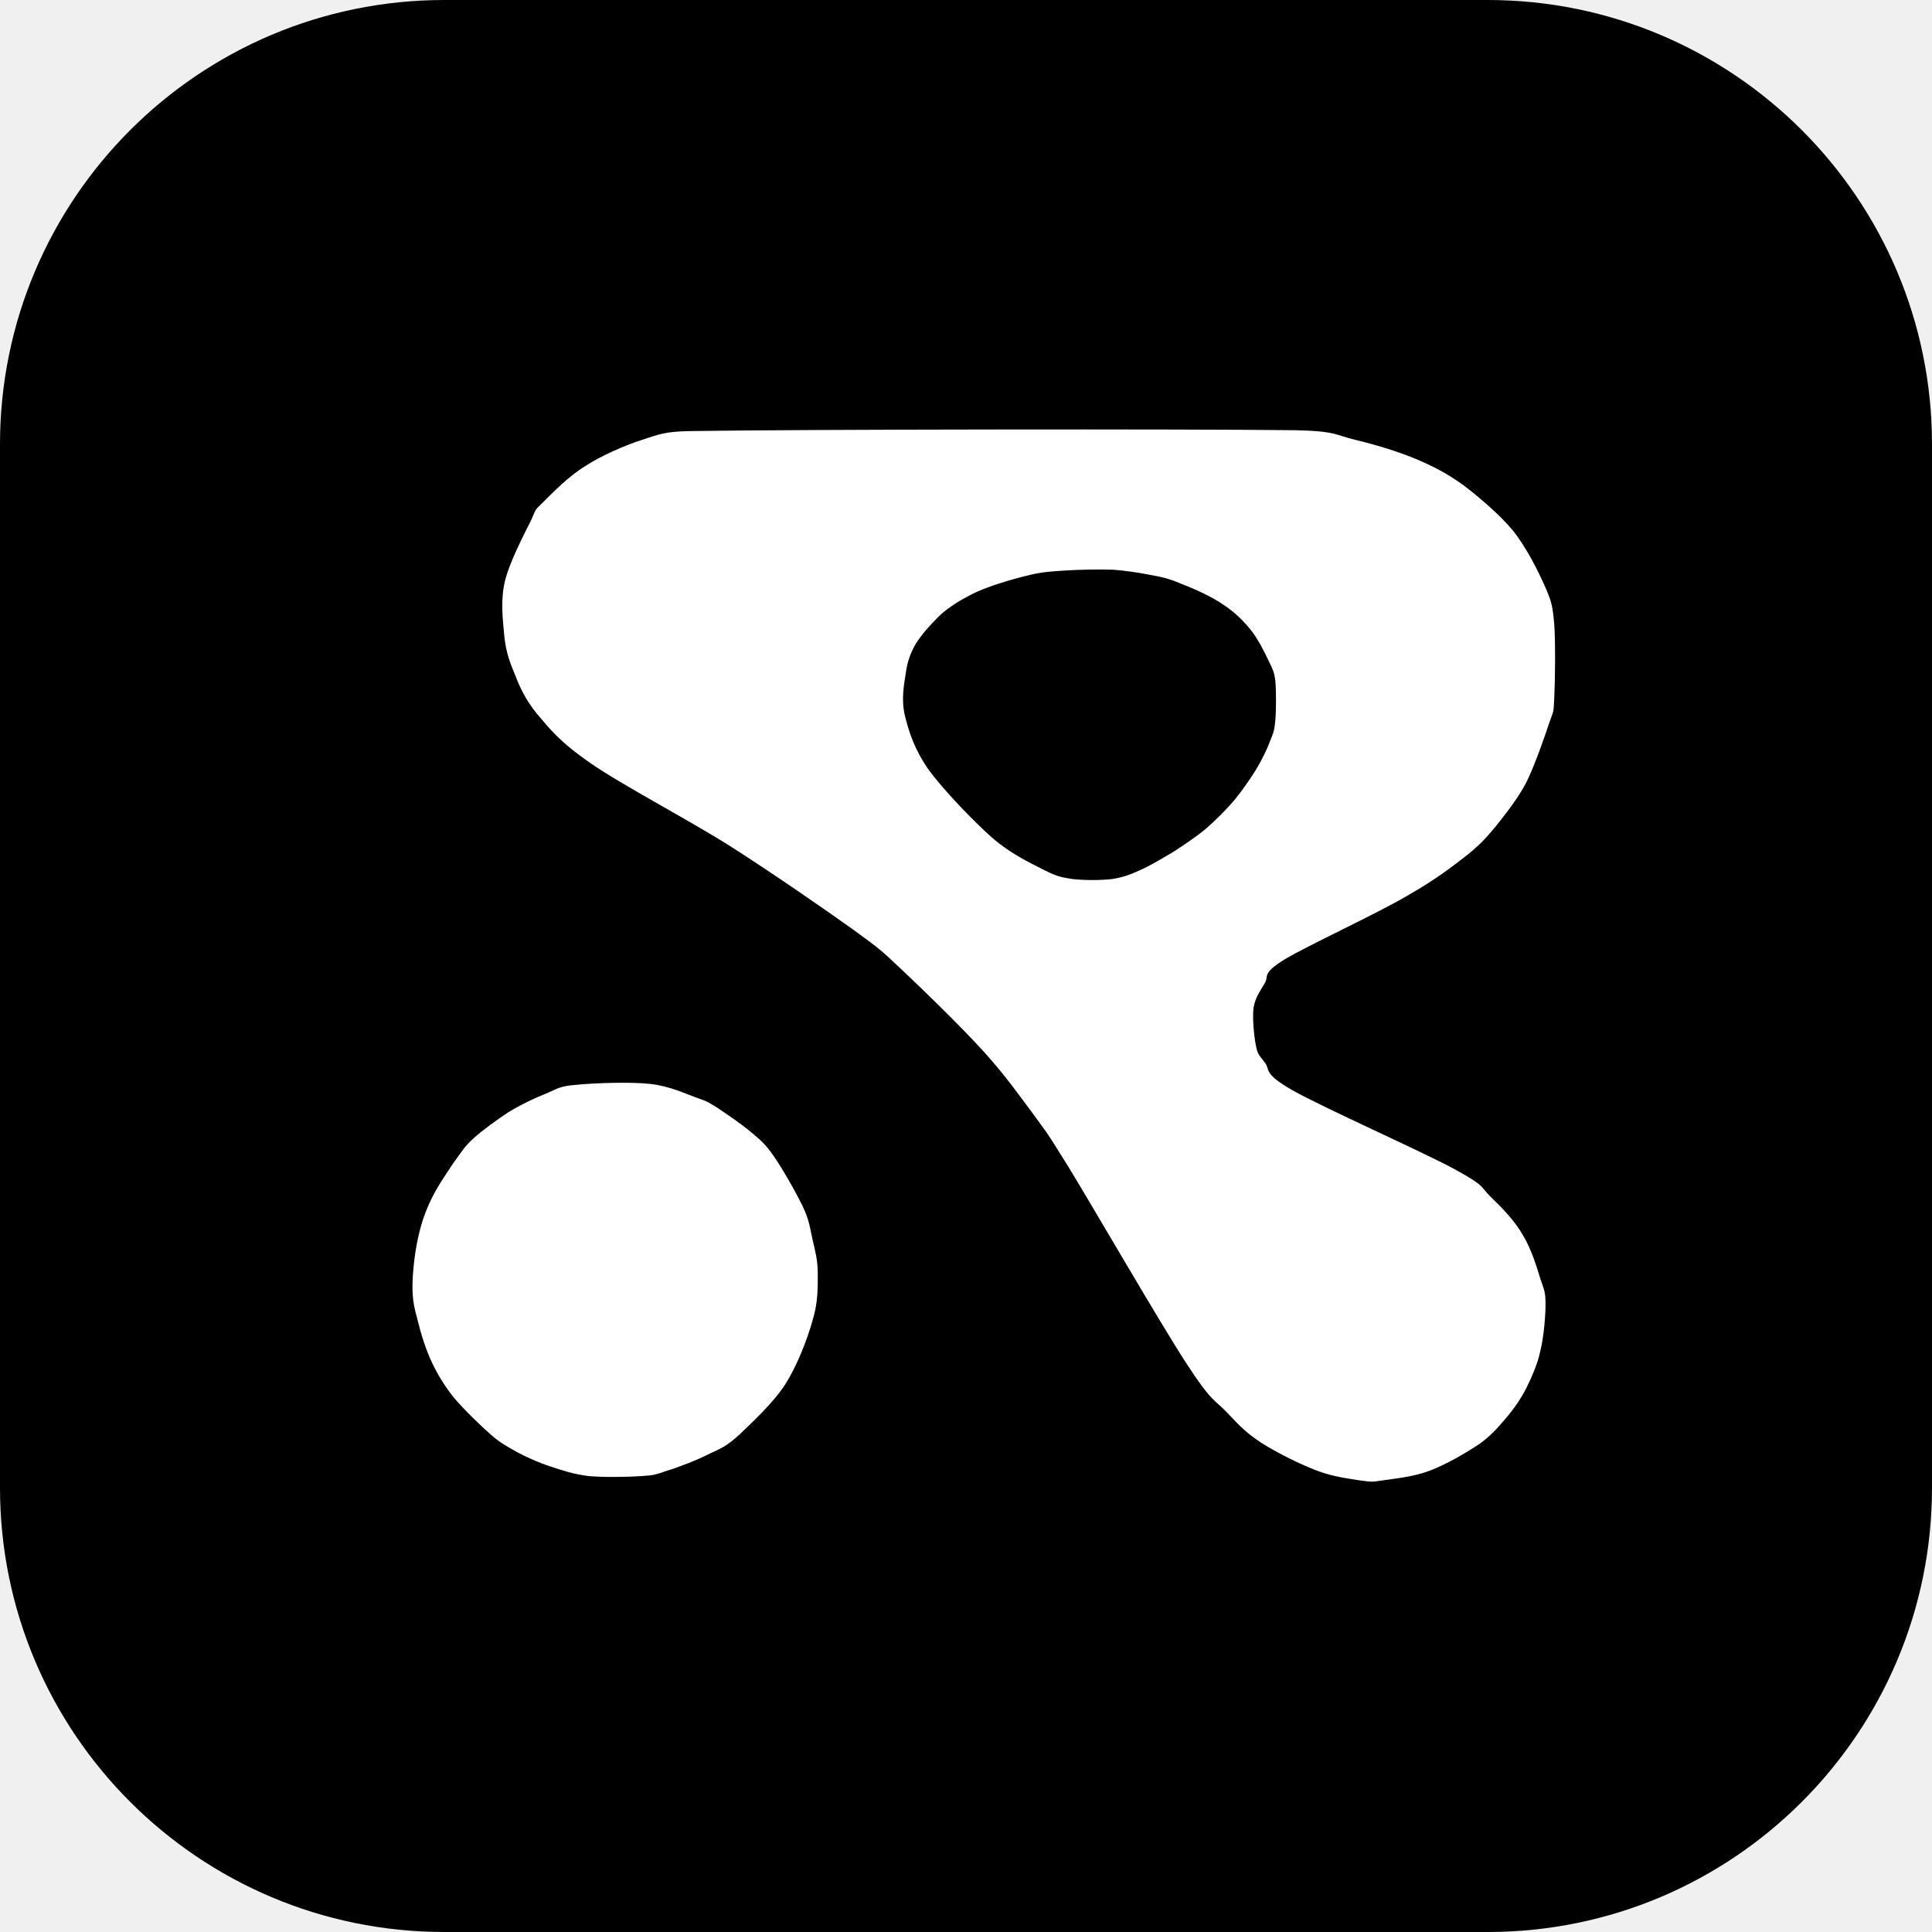
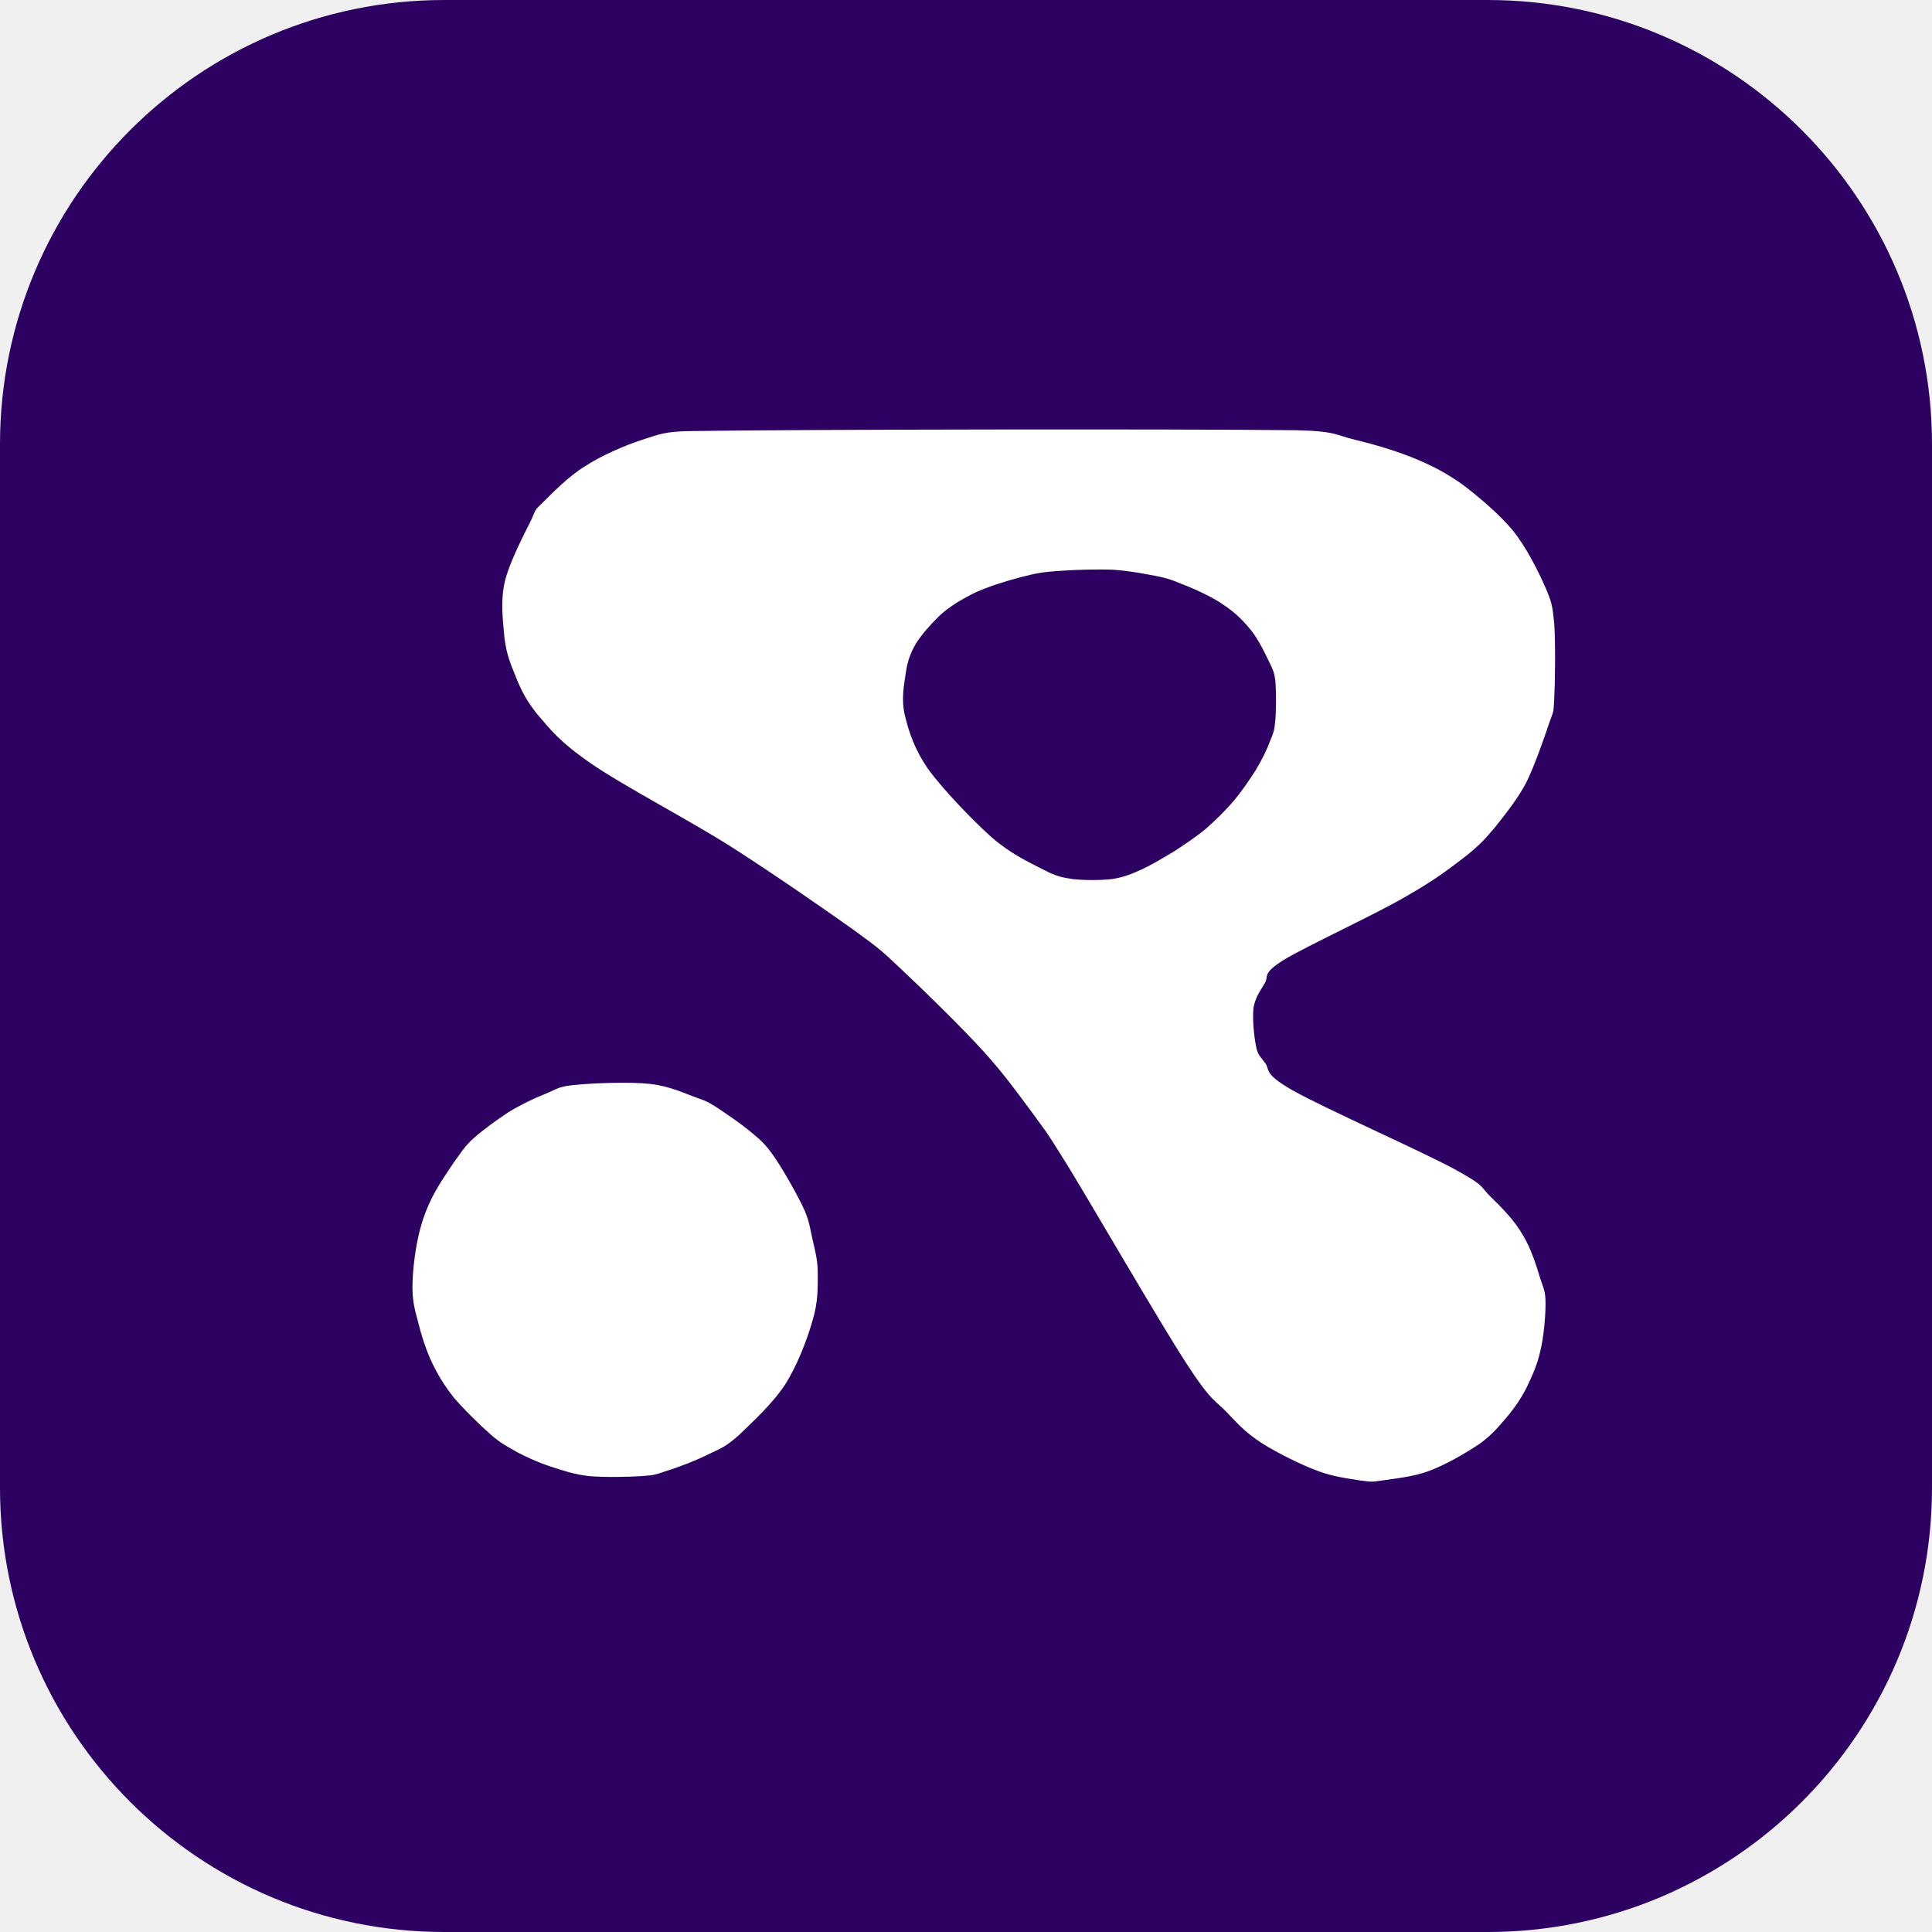
<svg xmlns="http://www.w3.org/2000/svg" viewBox="0 0 1024 1024">
-   <rect width="1024" height="1024" rx="235.52" fill="#000" />
+   <rect width="1024" height="1024" rx="235.52" fill="#2d0161" />
  <path fill="#fff" fill-rule="evenodd" transform="translate(214.0 223.4) scale(2.3098)" d="M65.7 2.2C90.7 1.8 179 1.7 204.5 2C214 2.2 213.7 3.1 218.3 4.2C222.9 5.3 227.9 6.8 232 8.5C236.1 10.2 239.2 11.8 243 14.5C246.7 17.3 251.3 21.2 254.5 25C257.6 28.9 260.2 34.1 261.8 37.7C263.4 41.3 263.6 42.2 264 46.5C264.3 50.8 264.2 59.7 264 63.5C263.8 67.3 263.9 66.1 262.8 69.3C261.7 72.6 259.5 79 257.5 83C255.4 86.9 252.7 90.2 250.5 93C248.2 95.7 247.3 96.8 244 99.5C240.6 102.1 237.3 104.8 230.3 108.8C223.4 112.9 207.5 120.2 202 123.5C196.6 126.9 198.7 127.2 197.5 129C196.4 130.9 195.4 132.2 195 134.5C194.7 136.9 195.1 140.9 195.5 143C195.9 145.1 196.1 145.2 197.5 147C199 148.7 196.8 149.4 204 153.5C211.3 157.6 233.4 167.4 241 171.5C248.5 175.6 246.9 175.5 249.5 178C252.1 180.5 255 183.5 256.8 186.7C258.7 189.8 260 194 260.8 196.7C261.7 199.3 262 199.8 262 202.5C262 205.3 261.6 210.1 260.8 213.3C260.1 216.6 258.7 219.5 257.5 222C256.2 224.4 255.2 225.9 253.5 228C251.7 230.1 250 232.3 247 234.5C243.9 236.6 239.1 239.4 235.3 240.8C231.6 242.2 227.1 242.6 224.5 243C221.9 243.4 222 243.3 219.5 243C217.1 242.6 213.4 242.2 209.7 240.8C205.9 239.4 200.5 236.7 197 234.5C193.6 232.3 191.9 230.6 189 227.5C186.1 224.4 185.6 225.4 179.5 216C173.4 206.6 158.3 180.5 152.5 171C146.6 161.5 147.7 163.5 144.5 159C141.2 154.6 138 150 133 144.5C128 139 119.5 130.7 114.5 126C109.5 121.3 109.6 121.3 103 116.5C96.4 111.8 85 103.9 75 97.5C65 91.2 50.4 83.6 43 78.5C35.6 73.4 33.5 70.5 30.5 67C27.6 63.4 26.4 60.4 25.2 57.3C23.9 54.2 23.3 51.9 23 48.5C22.7 45.1 22.2 41 23.2 36.7C24.2 32.4 27.7 25.7 29.2 22.7C30.6 19.6 29.9 20.6 32 18.5C34.1 16.4 37.9 12.5 41.7 10.2C45.4 7.8 50.7 5.5 54.7 4.2C58.7 2.9 60 2.3 65.7 2.2ZM151.7 34.2C148.6 34.4 146.7 34.5 143.7 35.2C140.7 35.9 136.5 37.1 133.7 38.2C130.9 39.2 128.9 40.4 127 41.5C125.2 42.7 124.1 43.4 122.5 45C120.9 46.6 118.8 48.9 117.5 51C116.3 53.1 115.6 54.9 115.2 57.7C114.8 60.4 114.1 63.8 115 67.5C115.9 71.2 117.2 75.3 120.5 80C123.9 84.6 130.7 91.7 135 95.5C139.4 99.3 143.6 101.2 146.7 102.8C149.8 104.4 150.9 104.6 153.5 105C156.2 105.3 159.8 105.3 162.5 105C165.1 104.6 166.9 103.9 169.3 102.8C171.7 101.7 174.5 100 177 98.5C179.4 96.9 181.7 95.4 184 93.5C186.2 91.6 188.6 89.2 190.5 87C192.4 84.7 194.1 82.2 195.5 80C196.9 77.7 198.1 75.2 198.8 73.3C199.6 71.4 199.8 70.8 200 68.5C200.2 66.2 200.2 61.8 200 59.5C199.7 57.3 199.4 56.9 198.5 55C197.6 53.1 196.2 50.2 194.5 48C192.8 45.9 191 44 188.3 42.2C185.7 40.3 181.2 38.3 178.3 37.2C175.5 36 174 35.7 171.3 35.2C168.7 34.7 165.7 34.2 162.5 34C159.2 33.9 154.8 34 151.7 34.2ZM39.7 152.2C43.7 151.8 51.9 151.5 56.5 152C61.1 152.5 64.7 154.3 67.3 155.2C69.9 156.1 70 156.3 72 157.5C73.9 158.8 76.9 160.8 79 162.5C81.1 164.3 82.4 165.1 84.5 168C86.6 170.9 89.9 176.7 91.5 180C93.1 183.3 93.2 185.1 93.8 187.7C94.4 190.3 95 192.4 95 195.5C95 198.6 95.1 202.1 93.8 206.3C92.6 210.6 90.3 216.6 87.5 221C84.7 225.3 79.8 229.8 77 232.5C74.1 235.1 73.1 235.5 70.3 236.8C67.6 238.2 63 240 60.3 240.8C57.7 241.7 57.4 241.8 54.5 242C51.5 242.2 46 242.3 42.5 242C39.1 241.6 36.4 240.7 33.7 239.8C30.9 238.9 28.3 237.7 26 236.5C23.8 235.2 22.4 234.6 20 232.5C17.6 230.4 13.8 226.7 11.5 224C9.3 221.2 7.9 218.9 6.5 216C5.1 213.1 3.9 209.2 3.2 206.3C2.4 203.4 2 201.6 2 198.5C2 195.4 2.5 191 3.2 187.7C3.9 184.4 4.8 181.6 6.2 178.7C7.6 175.7 9.9 172.4 11.5 170C13.2 167.7 13.9 166.4 16 164.5C18.1 162.6 21.3 160.3 24 158.5C26.8 156.8 30.1 155.2 32.7 154.2C35.3 153.1 35.7 152.5 39.7 152.2Z" />
</svg>
